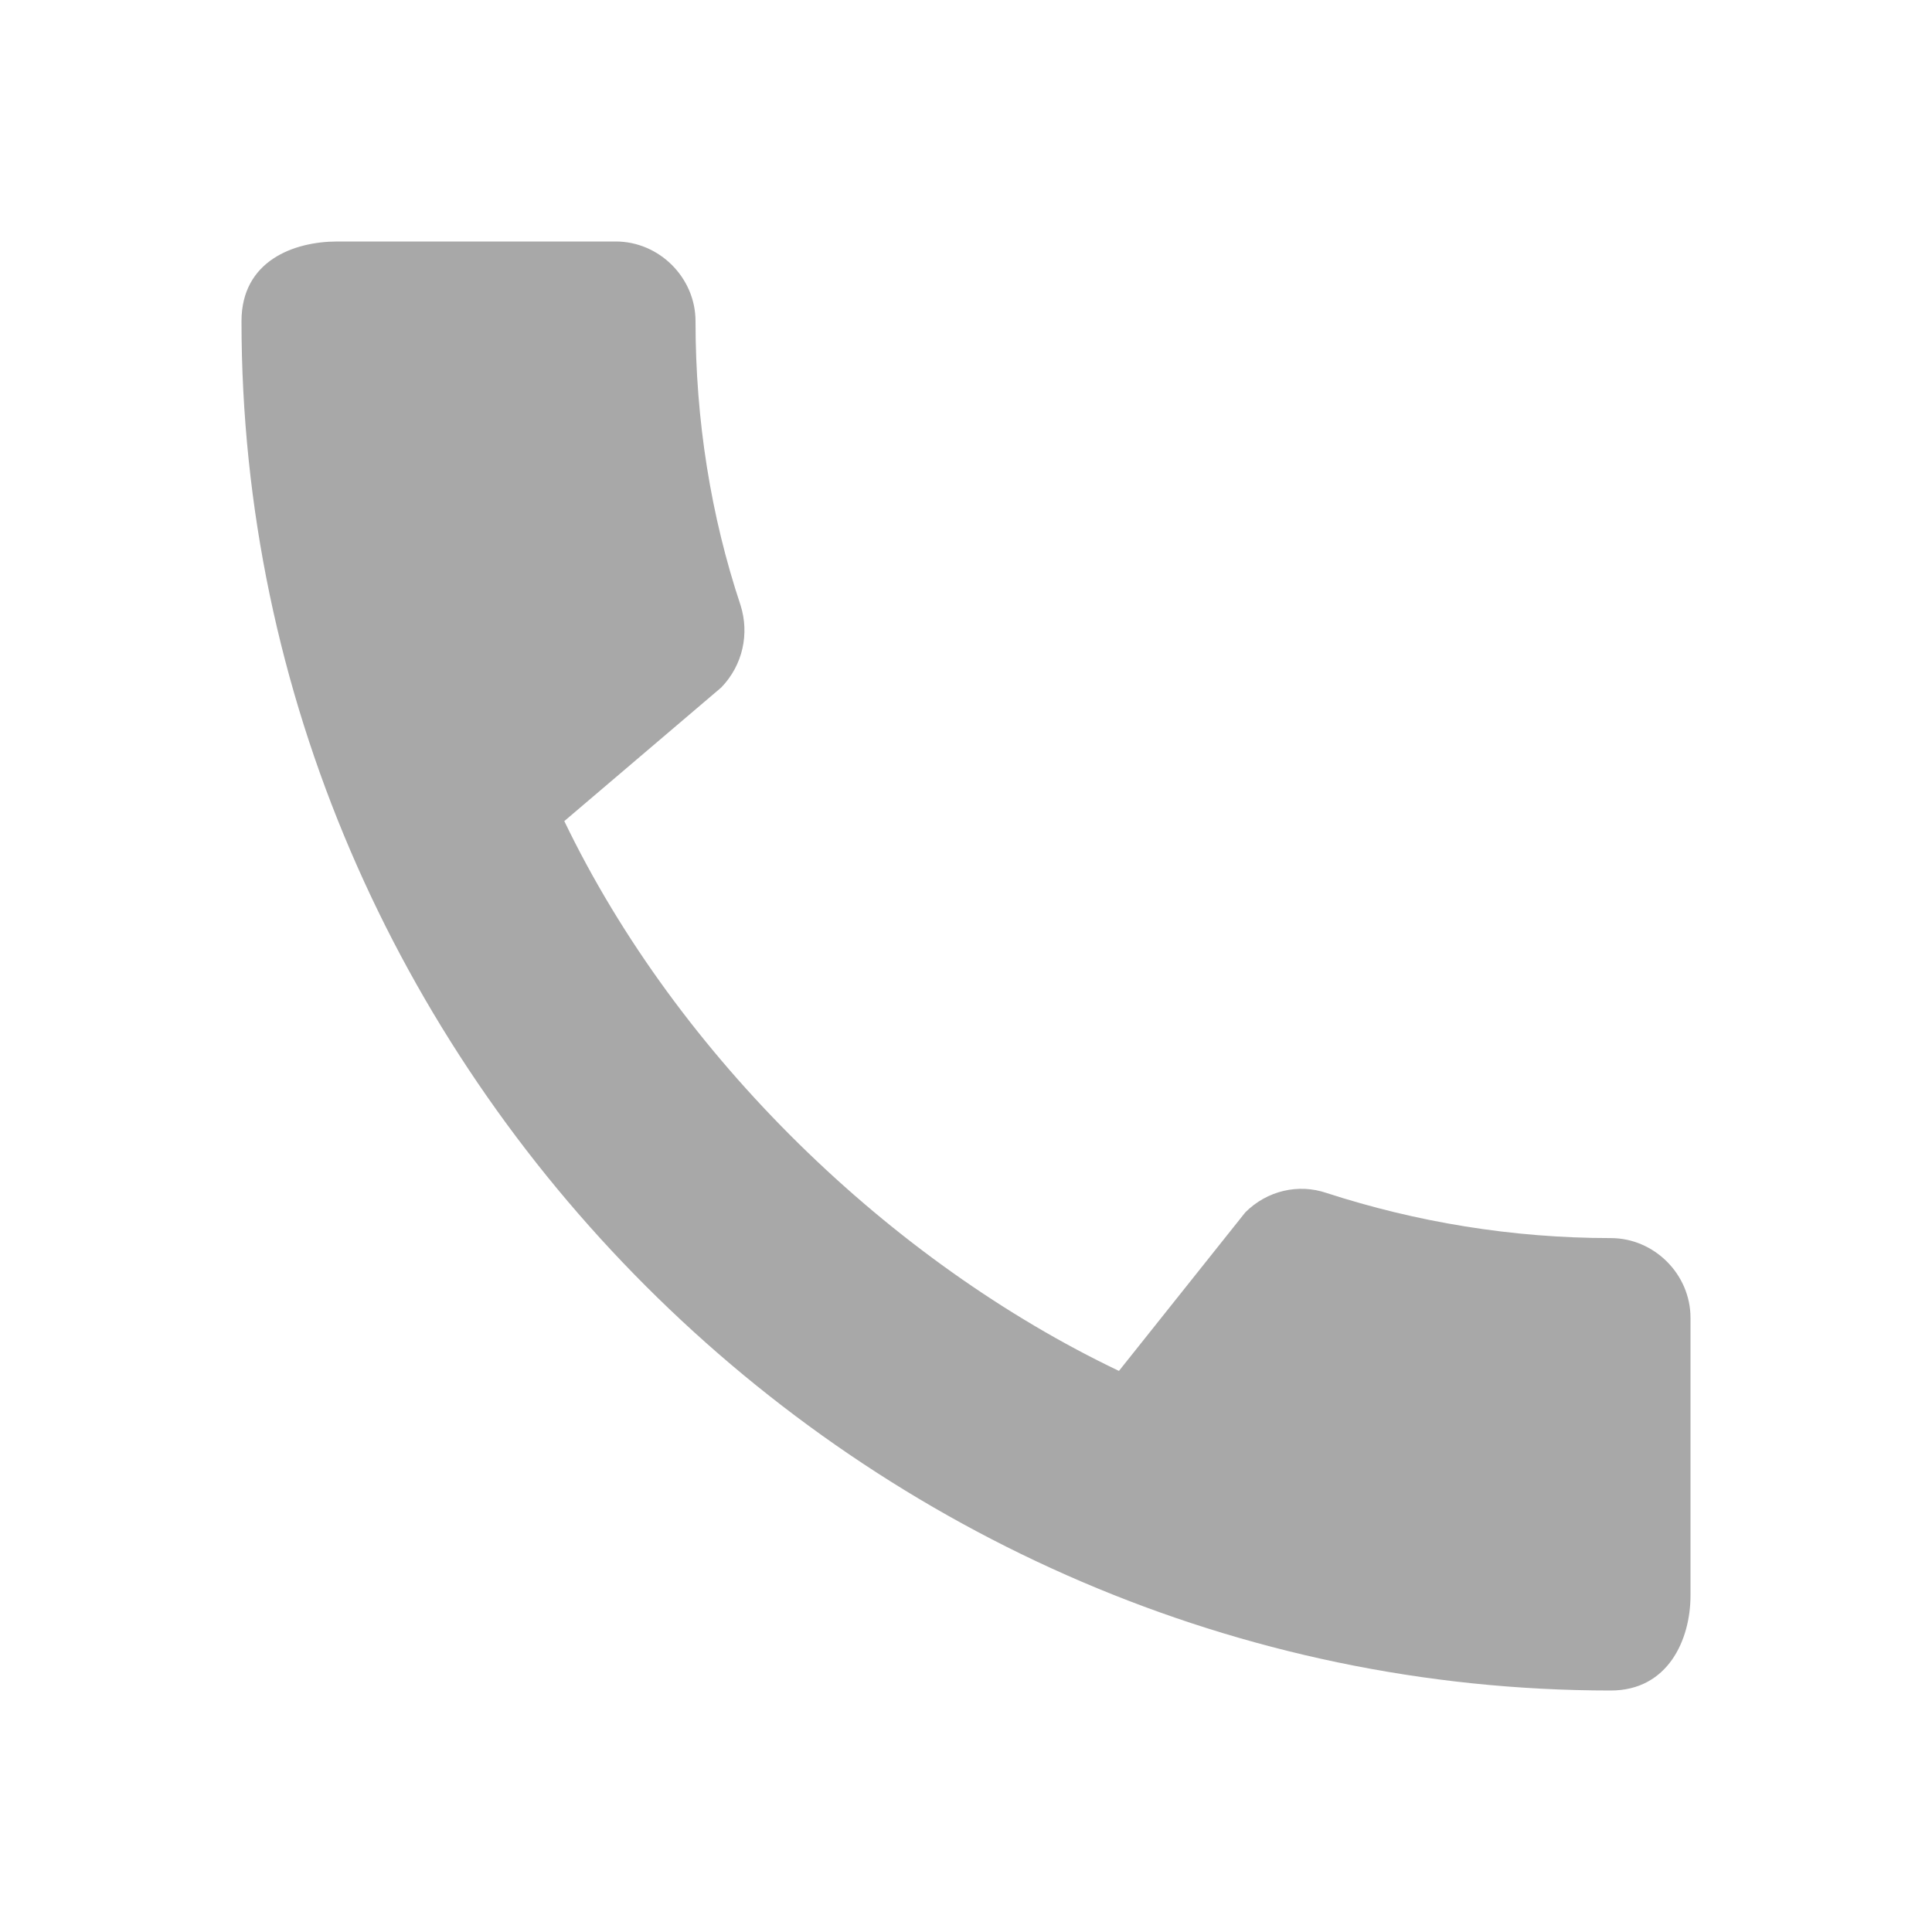
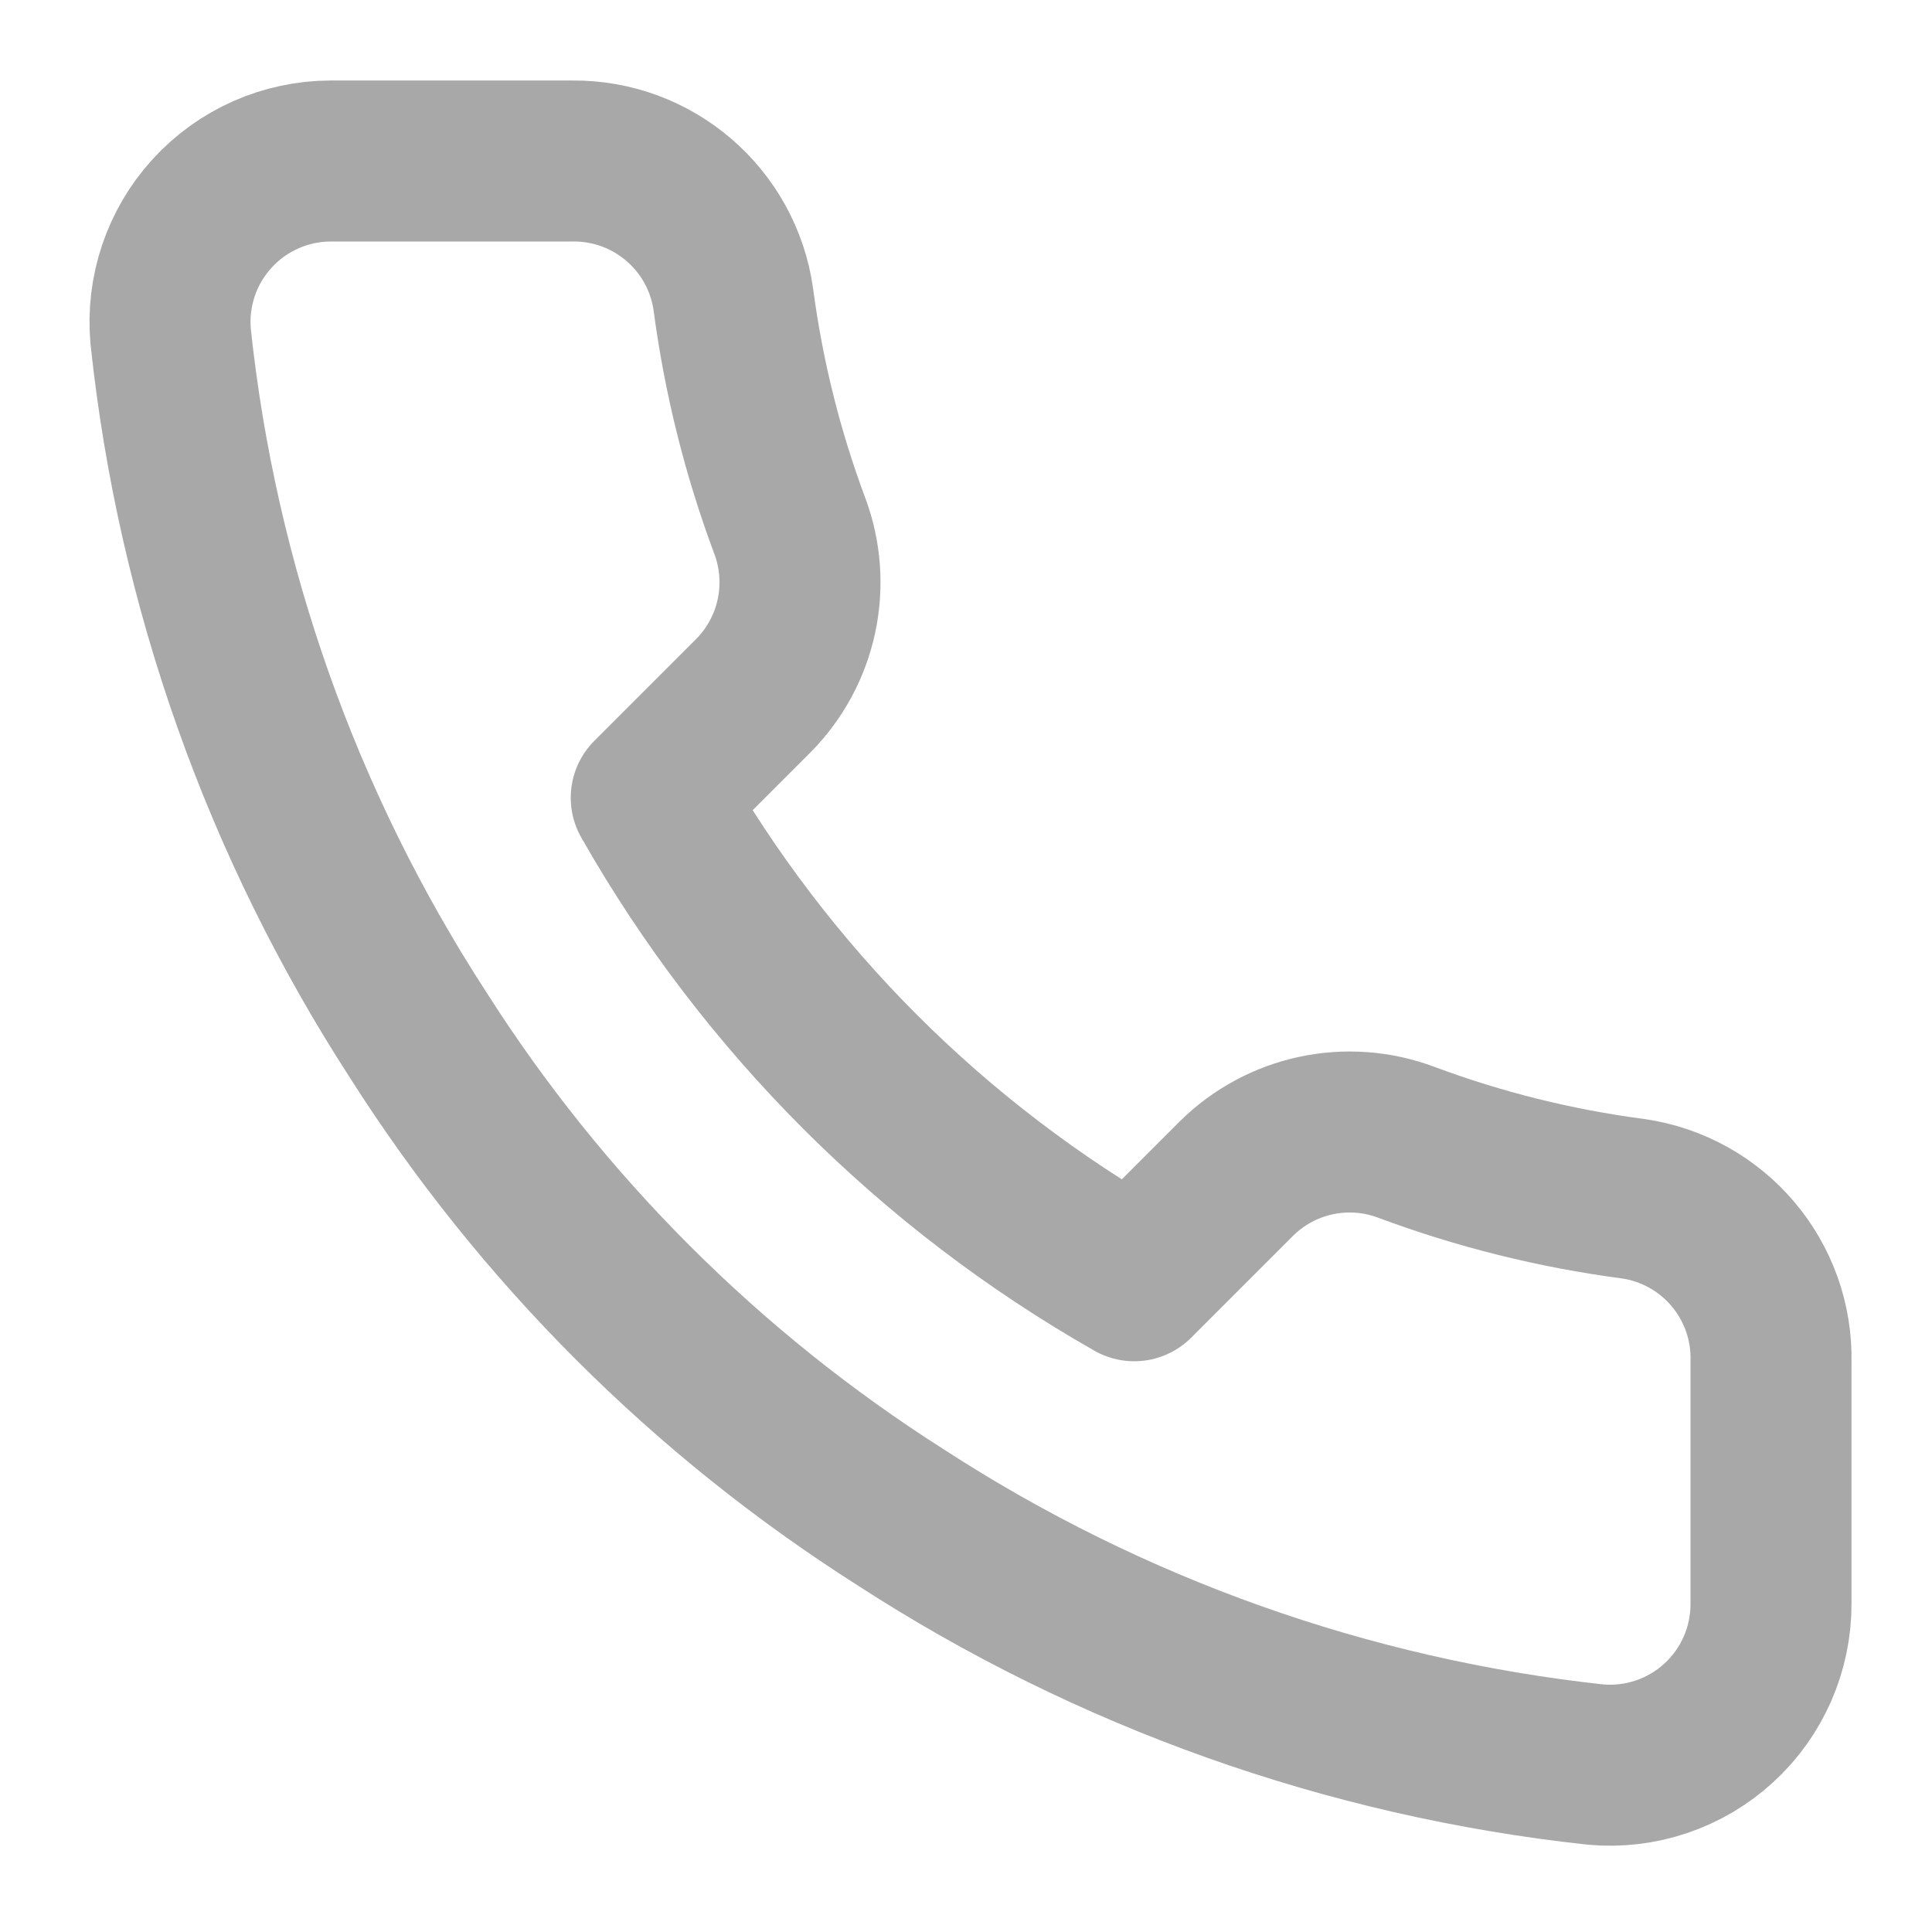
<svg xmlns="http://www.w3.org/2000/svg" width="24" height="24" viewBox="0 0 24 24" fill="none">
-   <path d="M20.01 15.38C18.78 15.38 17.59 15.18 16.48 14.82C16.13 14.7 15.74 14.79 15.47 15.06L13.9 17.03C11.07 15.68 8.42 13.13 7.01 10.2L8.96 8.54C9.23 8.26 9.31 7.87 9.2 7.52C8.83 6.41 8.64 5.22 8.64 3.99C8.64 3.45 8.19 3 7.65 3H4.19C3.65 3 3 3.24 3 3.99C3 13.28 10.73 21 20.01 21C20.72 21 21 20.37 21 19.82V16.37C21 15.83 20.55 15.38 20.01 15.38Z" fill="#A8A8A8" />
+   <path d="M22 16.92v3a2 2 0 0 1-2.18 2 19.79 19.79 0 0 1-8.63-3.07 19.5 19.5 0 0 1-6-6 19.79 19.79 0 0 1-3.07-8.67A2 2 0 0 1 4.11 2h3a2 2 0 0 1 2 1.72 12.84 12.84 0 0 0 .7 2.81 2 2 0 0 1-.45 2.11L8.09 9.91a16 16 0 0 0 6 6l1.27-1.27a2 2 0 0 1 2.11-.45 12.84 12.84 0 0 0 2.81.7A2 2 0 0 1 22 16.92z" stroke="#A8A8A8" stroke-width="2" stroke-linecap="round" stroke-linejoin="round" fill="none" />
</svg>
